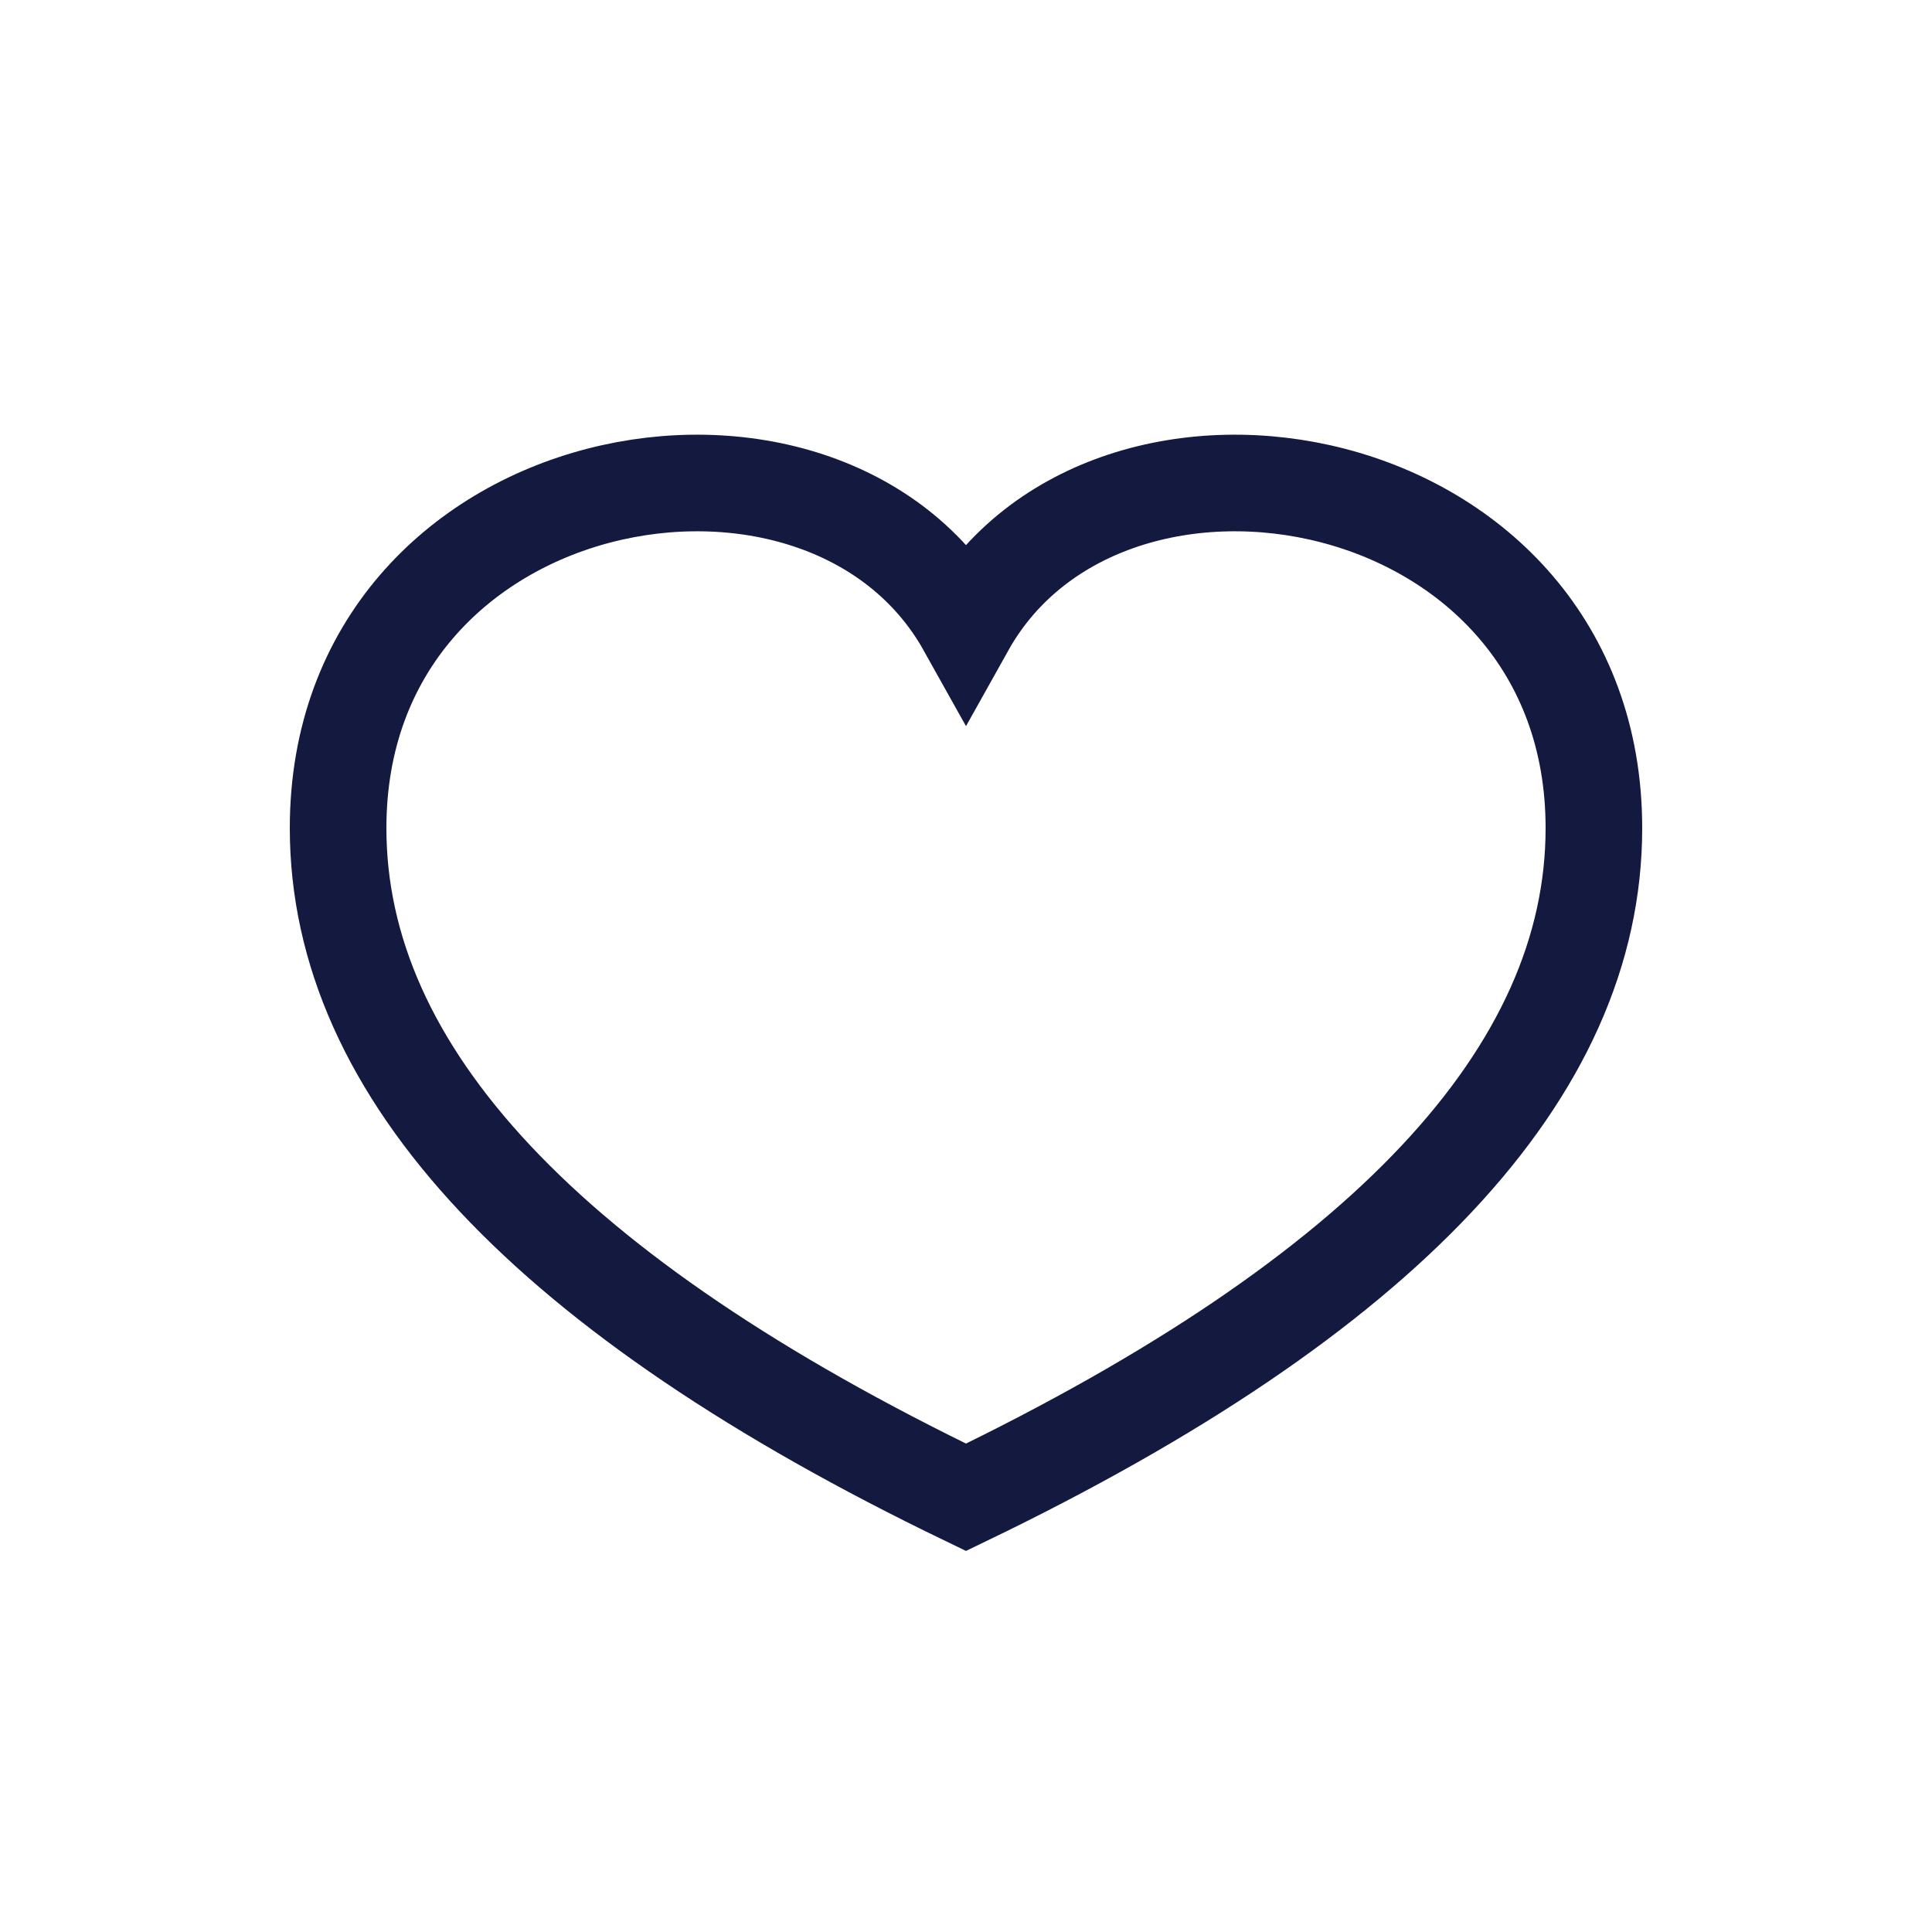
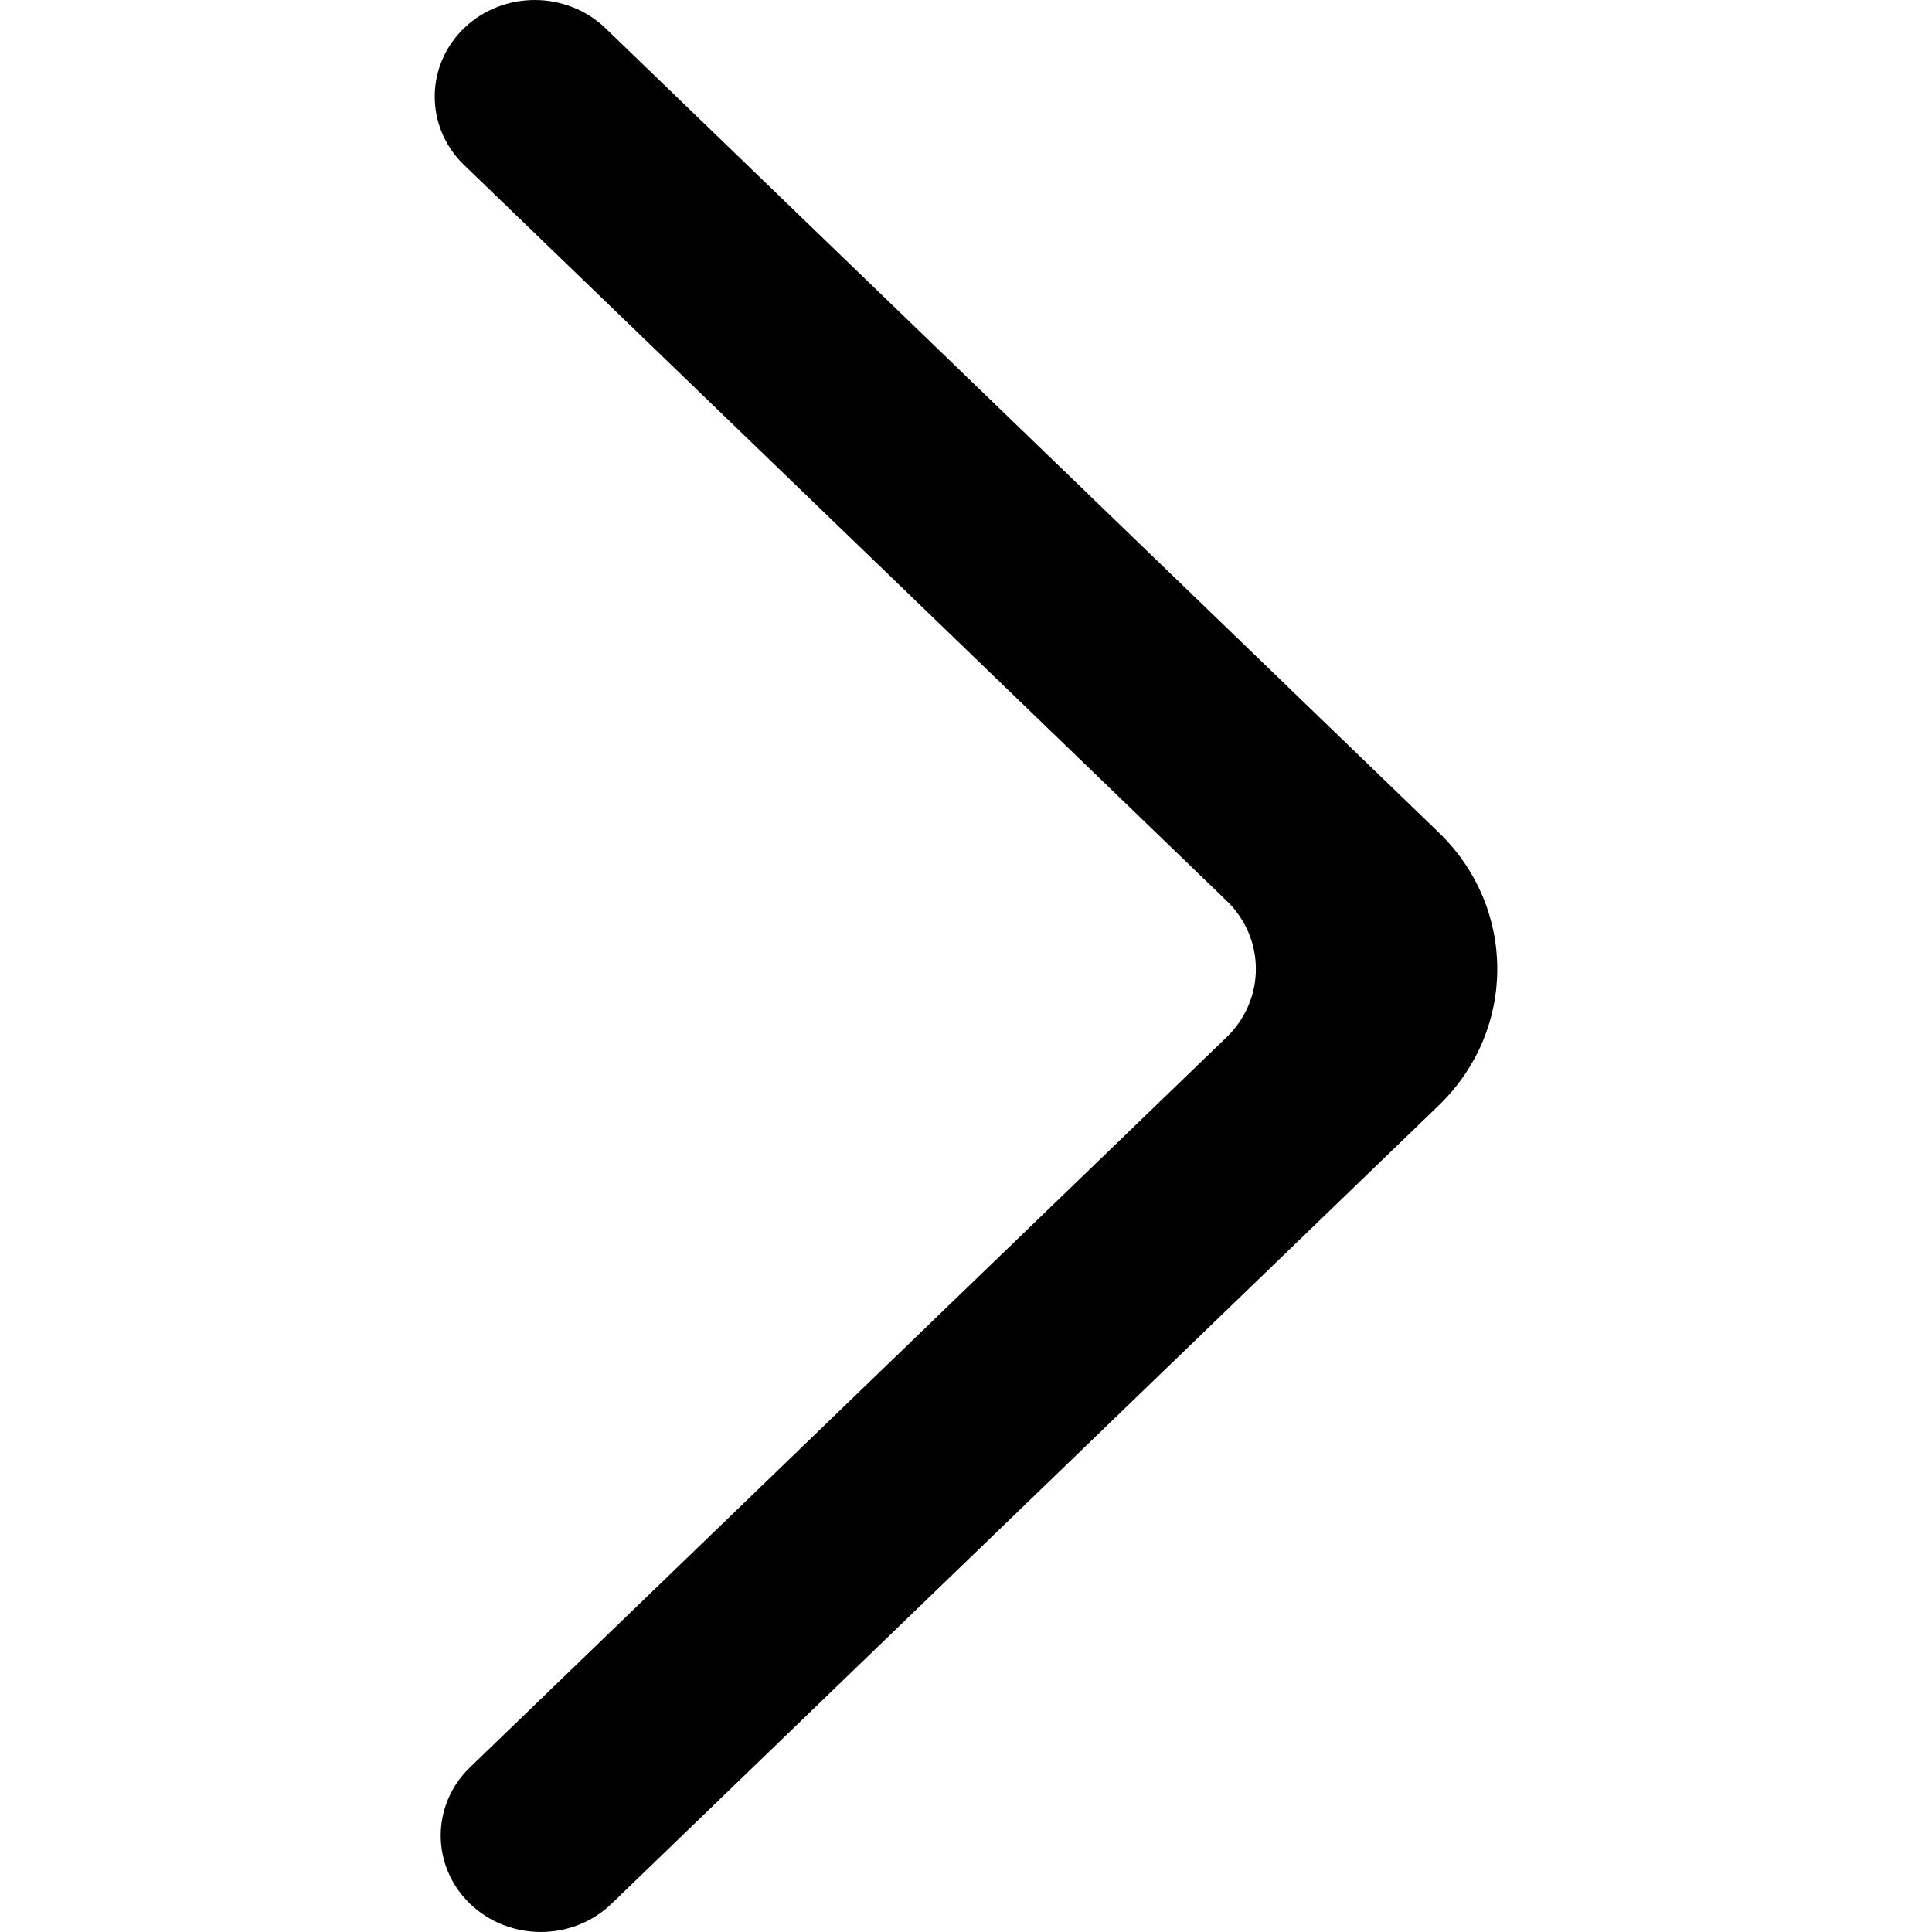
- <svg xmlns="http://www.w3.org/2000/svg" width="150px" height="150px" viewBox="0 0 20 20" fill="none" stroke="#13193F">
+ <svg xmlns="http://www.w3.org/2000/svg" width="800px" height="800px" viewBox="-4.5 0 20 20" version="1.1" fill="currentColor">
  <g id="SVGRepo_bgCarrier" stroke-width="0" />
  <g id="SVGRepo_tracerCarrier" stroke-linecap="round" stroke-linejoin="round" />
  <g id="SVGRepo_iconCarrier">
-     <path fill-rule="evenodd" clip-rule="evenodd" d="M10 6.492C11.464 3.872 16.5 4.787 16.5 8.572C16.5 11.101 14.333 13.41 10 15.5C5.667 13.41 3.5 11.101 3.5 8.572C3.5 4.787 8.536 3.872 10 6.492Z" />
+     <defs />
+     <g id="Page-1" stroke="none" stroke-width="1" fill="none" fill-rule="evenodd">
+       <g id="Dribbble-Light-Preview" transform="translate(-305, -6679)">
+         <g id="icons" transform="translate(56, 160)">
+           <path d="M249.366,6538.708 L249.366,6538.708 C249.771,6539.097 250.426,6539.097 250.83,6538.708 L259.393,6530.444 C260.202,6529.664 260.202,6528.397 259.393,6527.617 L250.768,6519.292 C250.367,6518.907 249.72,6518.902 249.314,6519.282 L249.314,6519.282 C248.9,6519.671 248.895,6520.312 249.303,6520.707 L257.197,6528.324 C257.602,6528.714 257.602,6529.347 257.197,6529.738 L249.366,6537.295 C248.961,6537.684 248.961,6538.318 249.366,6538.708" id="arrow_right" fill="currentColor" />
+         </g>
+       </g>
+     </g>
  </g>
</svg>
